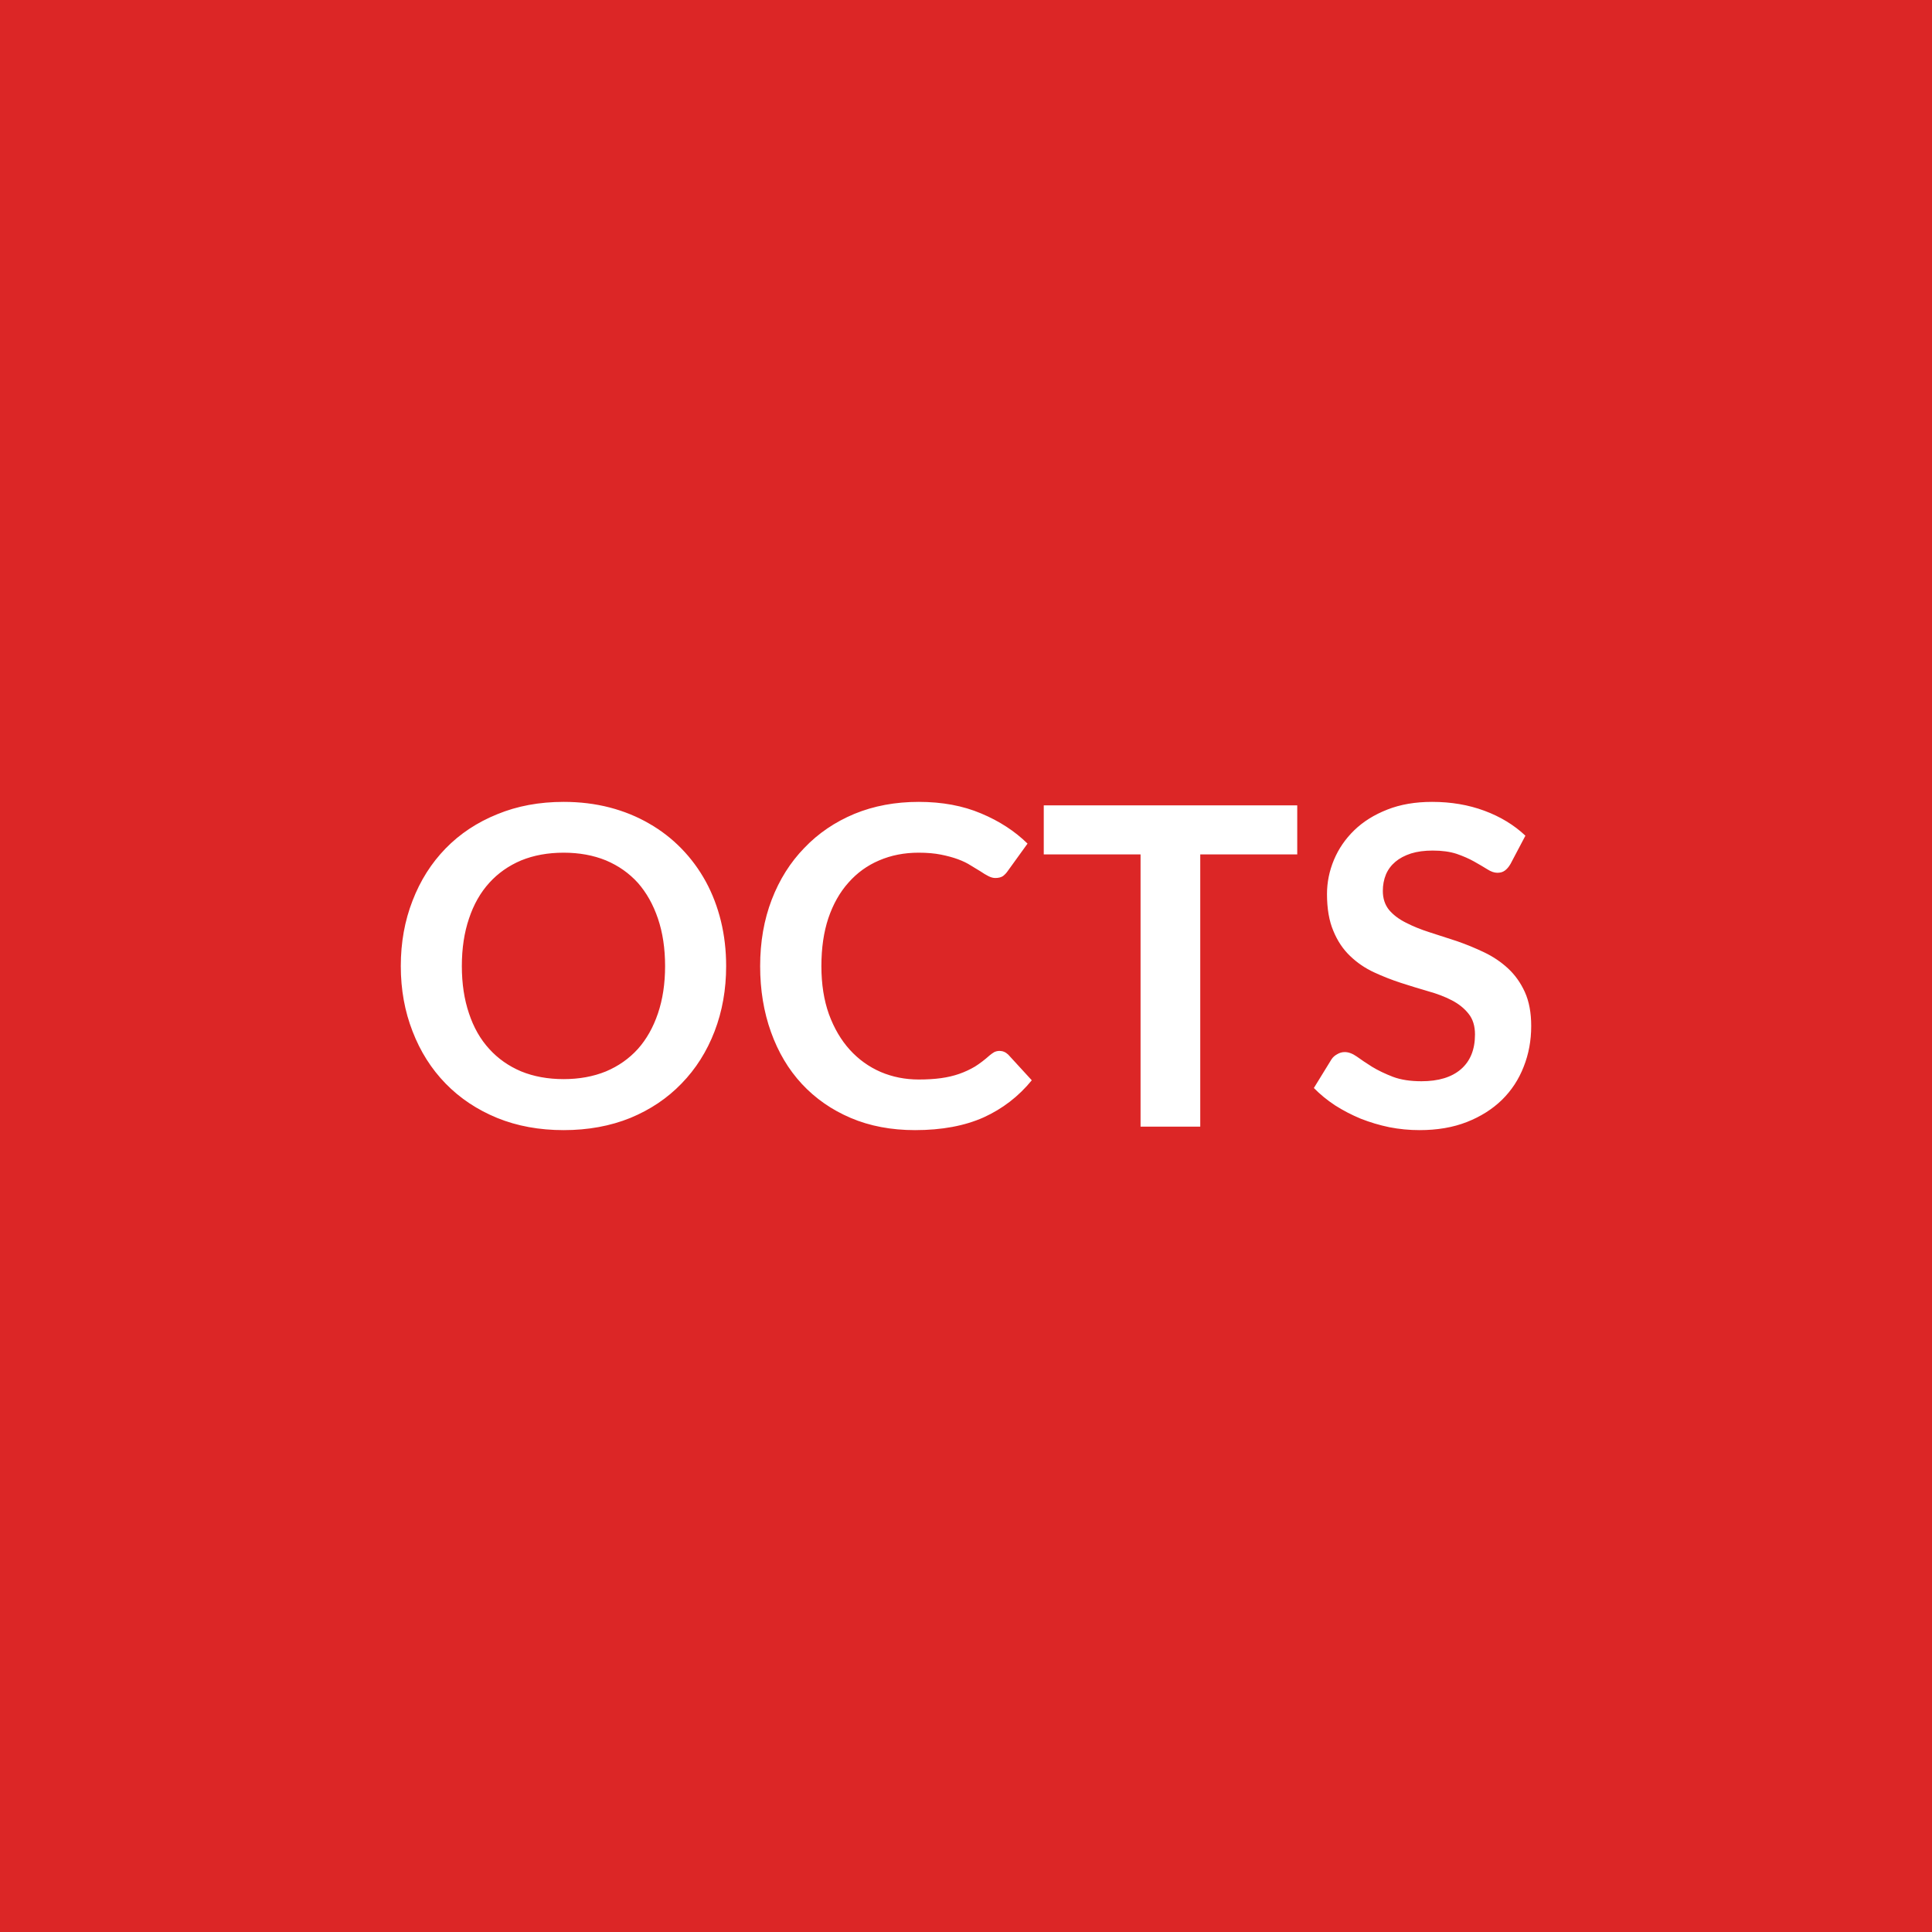
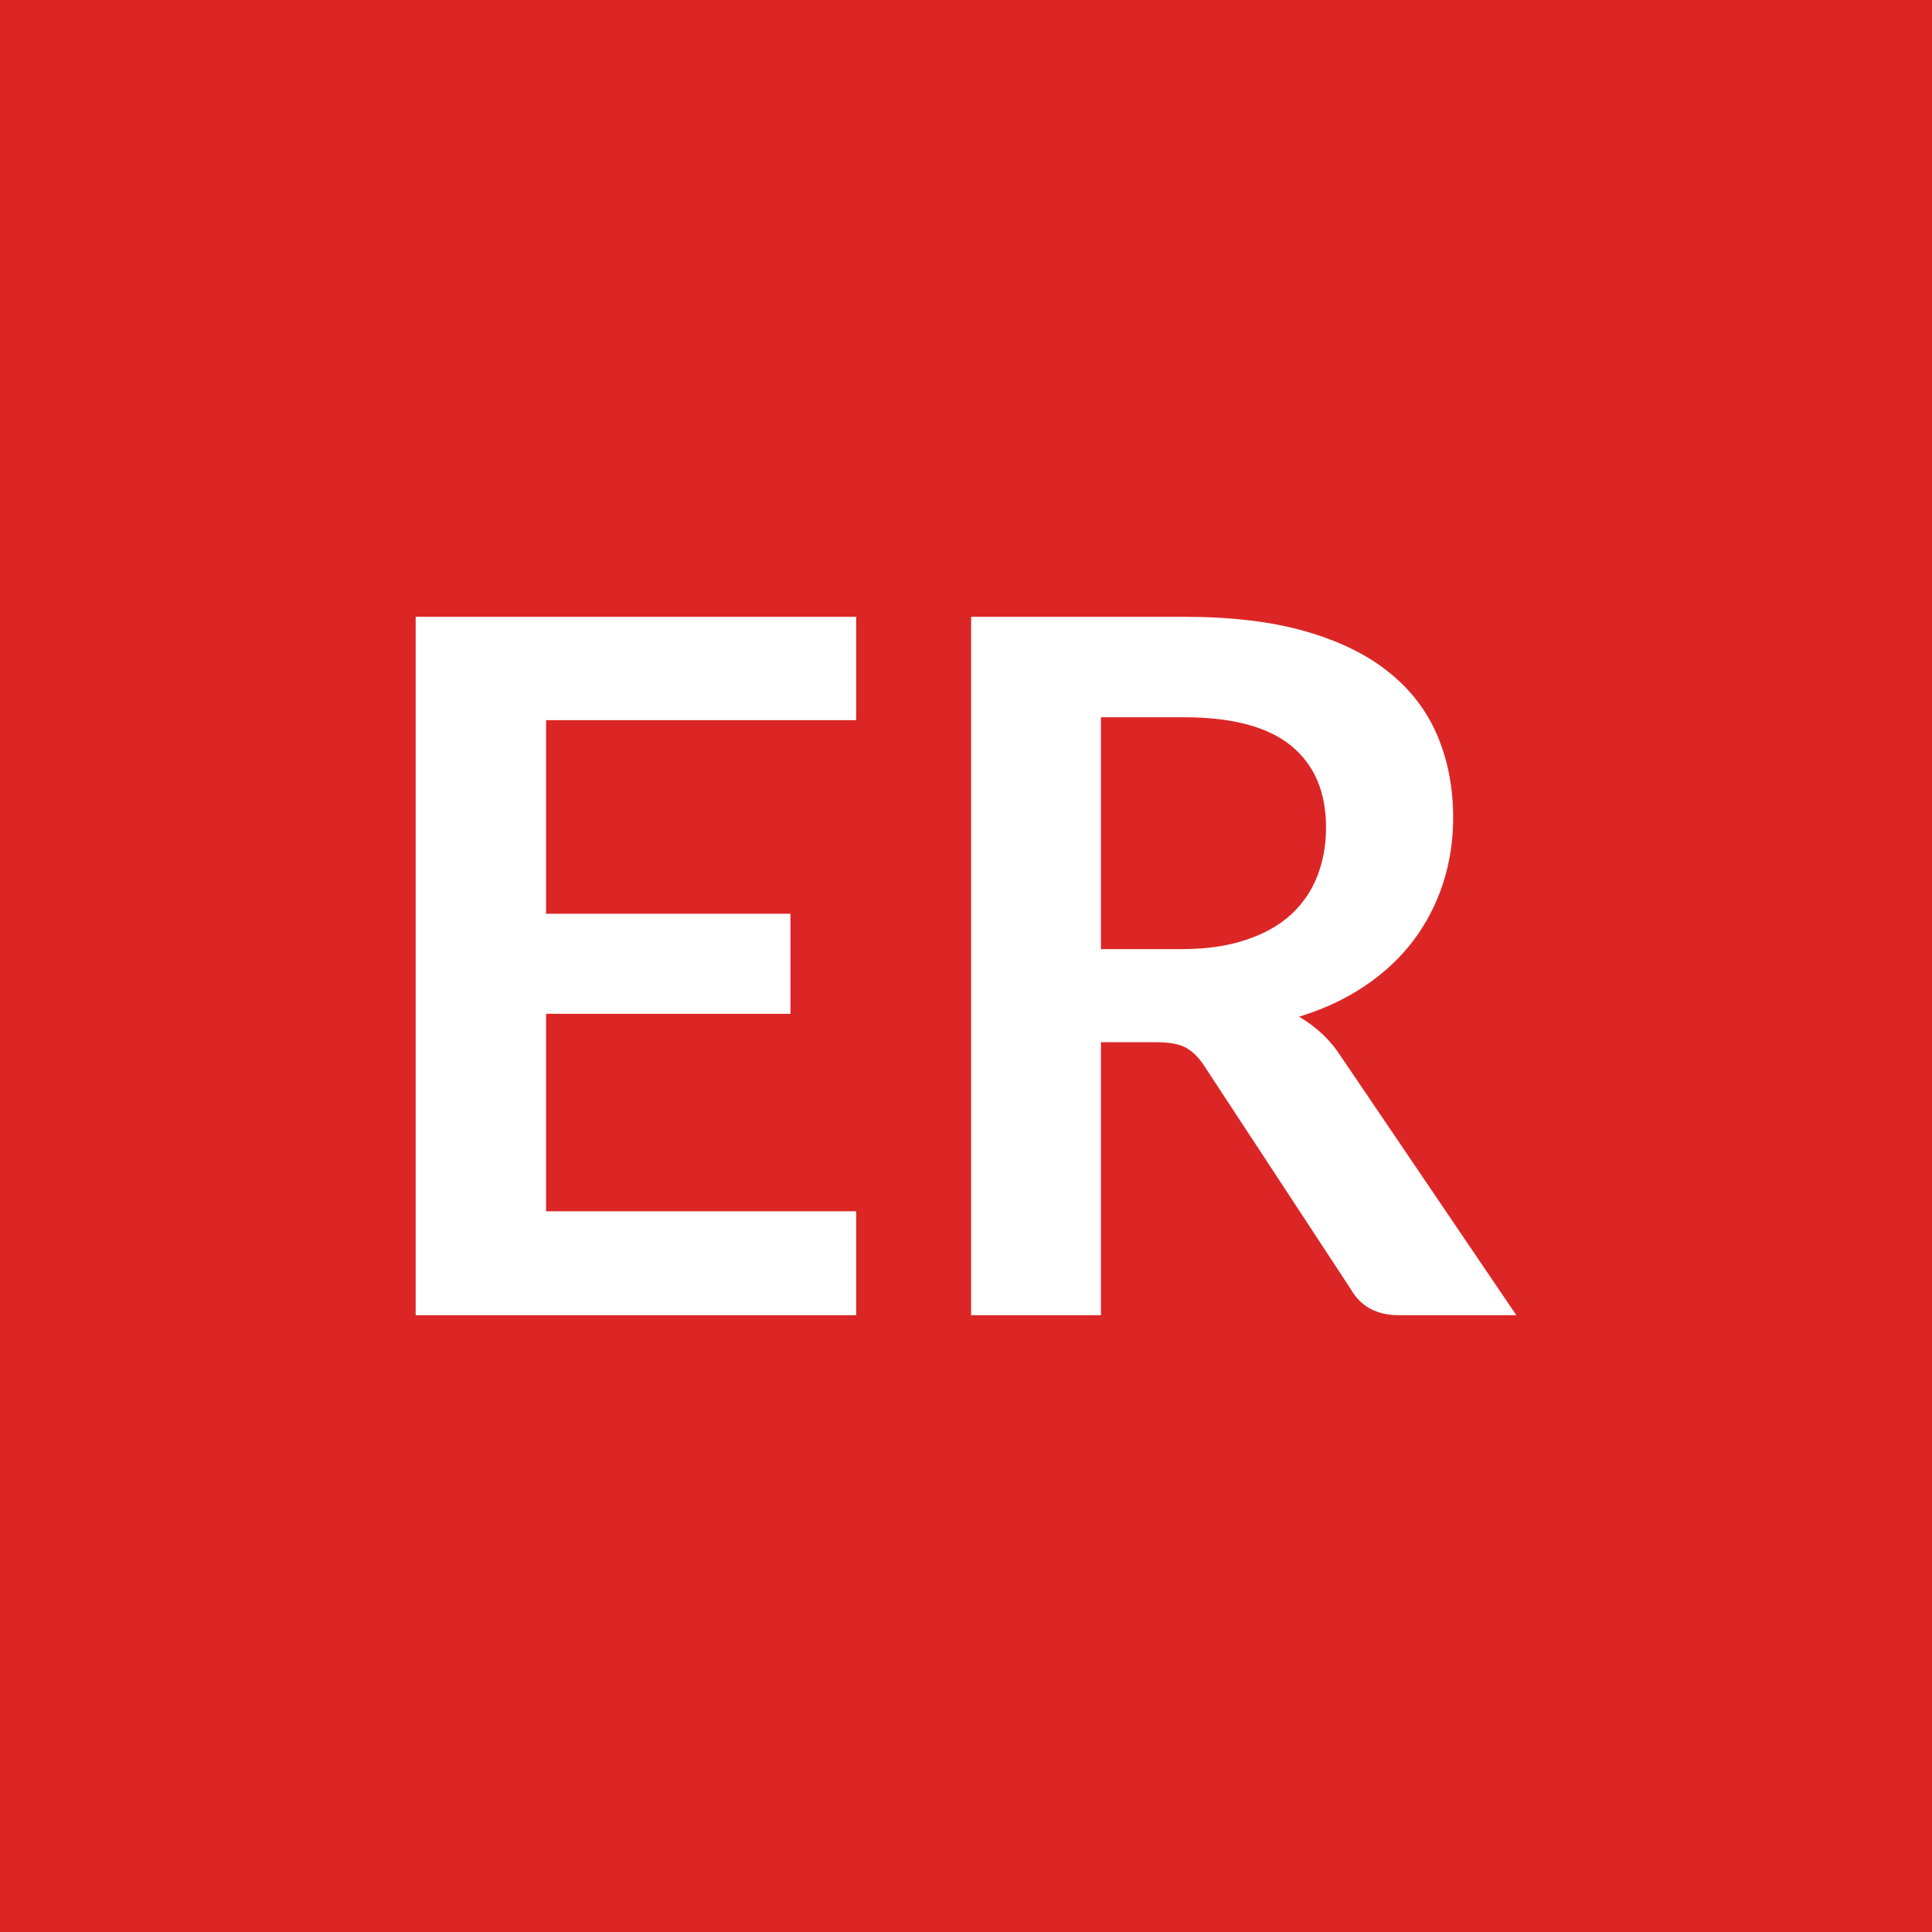
<svg xmlns="http://www.w3.org/2000/svg" width="100" height="100" viewBox="0 0 100 100">
  <rect width="100%" height="100%" fill="#dc2626" />
-   <path fill="#ffffff" d="M37.585 50.005q0 1.82-.6 3.38t-1.71 2.7q-1.1 1.14-2.65 1.78-1.56.63-3.45.63t-3.44-.63q-1.56-.64-2.67-1.78t-1.71-2.7q-.61-1.56-.61-3.38 0-1.83.61-3.39.6-1.56 1.71-2.7t2.67-1.77q1.55-.64 3.44-.64 1.26 0 2.38.29 1.11.29 2.04.83.93.53 1.68 1.3.74.76 1.26 1.71.51.94.78 2.04.27 1.11.27 2.33m-3.16 0q0-1.37-.37-2.46t-1.04-1.85q-.68-.75-1.65-1.16-.98-.4-2.19-.4-1.22 0-2.2.4-.97.41-1.65 1.16-.69.76-1.05 1.85-.37 1.09-.37 2.46 0 1.36.37 2.45.36 1.09 1.05 1.84.68.75 1.65 1.16.98.4 2.2.4 1.21 0 2.19-.4.97-.41 1.65-1.16.67-.75 1.04-1.84t.37-2.45m17.31 4.39q.25 0 .45.19l1.22 1.33q-1.02 1.25-2.49 1.92-1.48.66-3.55.66-1.85 0-3.33-.63t-2.53-1.76q-1.04-1.12-1.6-2.69-.56-1.56-.56-3.41 0-1.88.6-3.44t1.69-2.68q1.08-1.13 2.59-1.76 1.51-.62 3.33-.62t3.23.6q1.41.59 2.4 1.56l-1.04 1.44q-.09.13-.23.24-.15.1-.4.1-.17 0-.36-.1-.18-.09-.4-.24-.22-.14-.51-.31-.28-.18-.66-.32t-.88-.24-1.16-.1q-1.11 0-2.04.4-.92.39-1.59 1.15-.67.75-1.04 1.84-.36 1.08-.36 2.48t.39 2.49q.4 1.09 1.08 1.84t1.6 1.15q.92.39 1.97.39.64 0 1.15-.07t.94-.22.82-.38q.38-.24.76-.58.12-.1.24-.17.13-.06.27-.06m15.41-12.71v2.54h-5.02v14.09h-3.09v-14.09h-5.01v-2.54zm11.81 1.57-.77 1.46q-.14.24-.3.35-.15.11-.38.11-.24 0-.52-.18-.29-.18-.68-.4t-.91-.4q-.52-.17-1.24-.17-.64 0-1.12.15-.49.16-.81.43-.33.28-.49.66-.16.39-.16.85 0 .58.32.98.33.39.87.66.54.28 1.23.5t1.42.46q.72.25 1.41.58t1.23.83.87 1.22q.33.73.33 1.76 0 1.13-.39 2.11-.38.98-1.12 1.71-.75.73-1.82 1.15t-2.45.42q-.79 0-1.56-.15-.77-.16-1.48-.44-.7-.29-1.33-.69-.62-.41-1.1-.9l.91-1.48q.11-.17.3-.27.18-.11.39-.11.29 0 .62.23.33.24.79.53.46.28 1.08.52.61.23 1.48.23 1.32 0 2.04-.62.73-.63.73-1.8 0-.66-.33-1.07-.33-.42-.87-.7t-1.23-.47q-.69-.2-1.4-.43t-1.4-.55-1.23-.84q-.55-.52-.87-1.3-.33-.77-.33-1.91 0-.91.36-1.77t1.05-1.53 1.71-1.07q1.01-.4 2.32-.4 1.47 0 2.71.46t2.12 1.29" />
+   <path fill="#ffffff" d="M44.315 37.275h-16.05v10.02h12.65v5.18h-12.65v10.22h16.05v5.38h-22.8v-36.15h22.8zm12.67 11.85h4.2q1.9 0 3.31-.48 1.42-.47 2.33-1.31t1.36-1.99.45-2.52q0-2.75-1.81-4.23-1.81-1.47-5.54-1.47h-4.3zm12.45 5.6 9.05 13.35h-6.07q-1.73 0-2.5-1.35l-7.6-11.58q-.43-.65-.94-.92-.51-.28-1.51-.28h-2.88v14.13h-6.72v-36.15h11.02q3.68 0 6.31.76 2.64.76 4.33 2.14 1.69 1.37 2.49 3.29.8 1.91.8 4.21 0 1.82-.54 3.45-.54 1.62-1.55 2.95-1.01 1.32-2.5 2.32t-3.39 1.58q.65.37 1.2.89.55.51 1 1.21" />
</svg>
